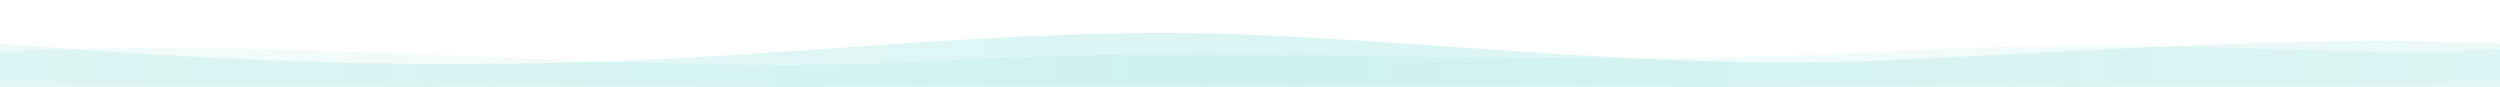
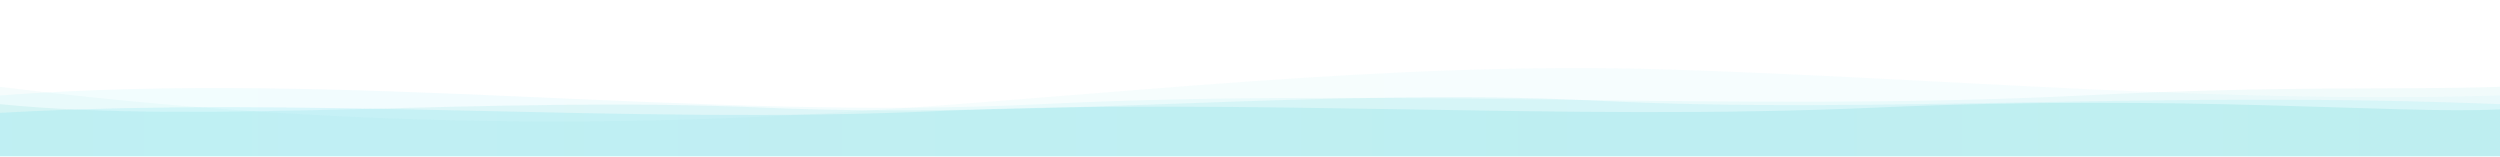
- <svg xmlns="http://www.w3.org/2000/svg" viewBox="0 0 1440 50" preserveAspectRatio="none" width="100%" height="50">
+ <svg xmlns="http://www.w3.org/2000/svg" viewBox="0 0 1440 90" preserveAspectRatio="none" width="100%" height="90">
  <defs>
-     <linearGradient id="waveGradient" x1="0%" y1="0%" x2="100%" y2="0%">
-       <stop offset="0%" style="stop-color:#0ABAB5;stop-opacity:0.08" />
-       <stop offset="50%" style="stop-color:#0ABAB5;stop-opacity:0.15" />
-       <stop offset="100%" style="stop-color:#0ABAB5;stop-opacity:0.08" />
+     <linearGradient id="waveGradientA" x1="0%" y1="0%" x2="100%" y2="0%">
+       <stop offset="0%" style="stop-color:#0ABAB5;stop-opacity:1" />
+       <stop offset="100%" style="stop-color:#22D3EE;stop-opacity:1" />
+     </linearGradient>
+     <linearGradient id="waveGradientB" x1="0%" y1="0%" x2="100%" y2="0%">
+       <stop offset="0%" style="stop-color:#22D3EE;stop-opacity:1" />
+       <stop offset="100%" style="stop-color:#0ABAB5;stop-opacity:1" />
    </linearGradient>
  </defs>
-   <path d="M0,25        C120,35 240,40 360,35        C480,30 600,15 720,20        C840,25 960,40 1080,35        C1200,30 1320,20 1440,25        L1440,50 L0,50 Z" fill="url(#waveGradient)" />
-   <path d="M0,30        C180,20 360,45 540,35        C720,25 900,40 1080,30        C1260,20 1350,35 1440,28        L1440,50 L0,50 Z" fill="#0ABAB5" fill-opacity="0.06" />
+   <path d="M0,50 C160,70 320,75 480,65 C640,55 800,35 960,40 C1120,45 1280,60 1440,55 L1440,90 L0,90 Z" fill="url(#waveGradientA)" fill-opacity="0.04" />
+   <path d="M0,55 C200,40 400,70 600,60 C800,50 1000,65 1200,55 C1320,49 1380,52 1440,50 L1440,90 L0,90 Z" fill="url(#waveGradientB)" fill-opacity="0.06" />
+   <path d="M0,60 C120,72 280,55 440,62 C600,69 760,50 920,58 C1080,66 1240,52 1440,60 L1440,90 L0,90 Z" fill="url(#waveGradientA)" fill-opacity="0.09" />
+   <path d="M0,65 C180,55 360,72 540,64 C720,56 900,70 1080,62 C1260,54 1380,66 1440,63 L1440,90 L0,90 Z" fill="url(#waveGradientB)" fill-opacity="0.12" />
</svg>
